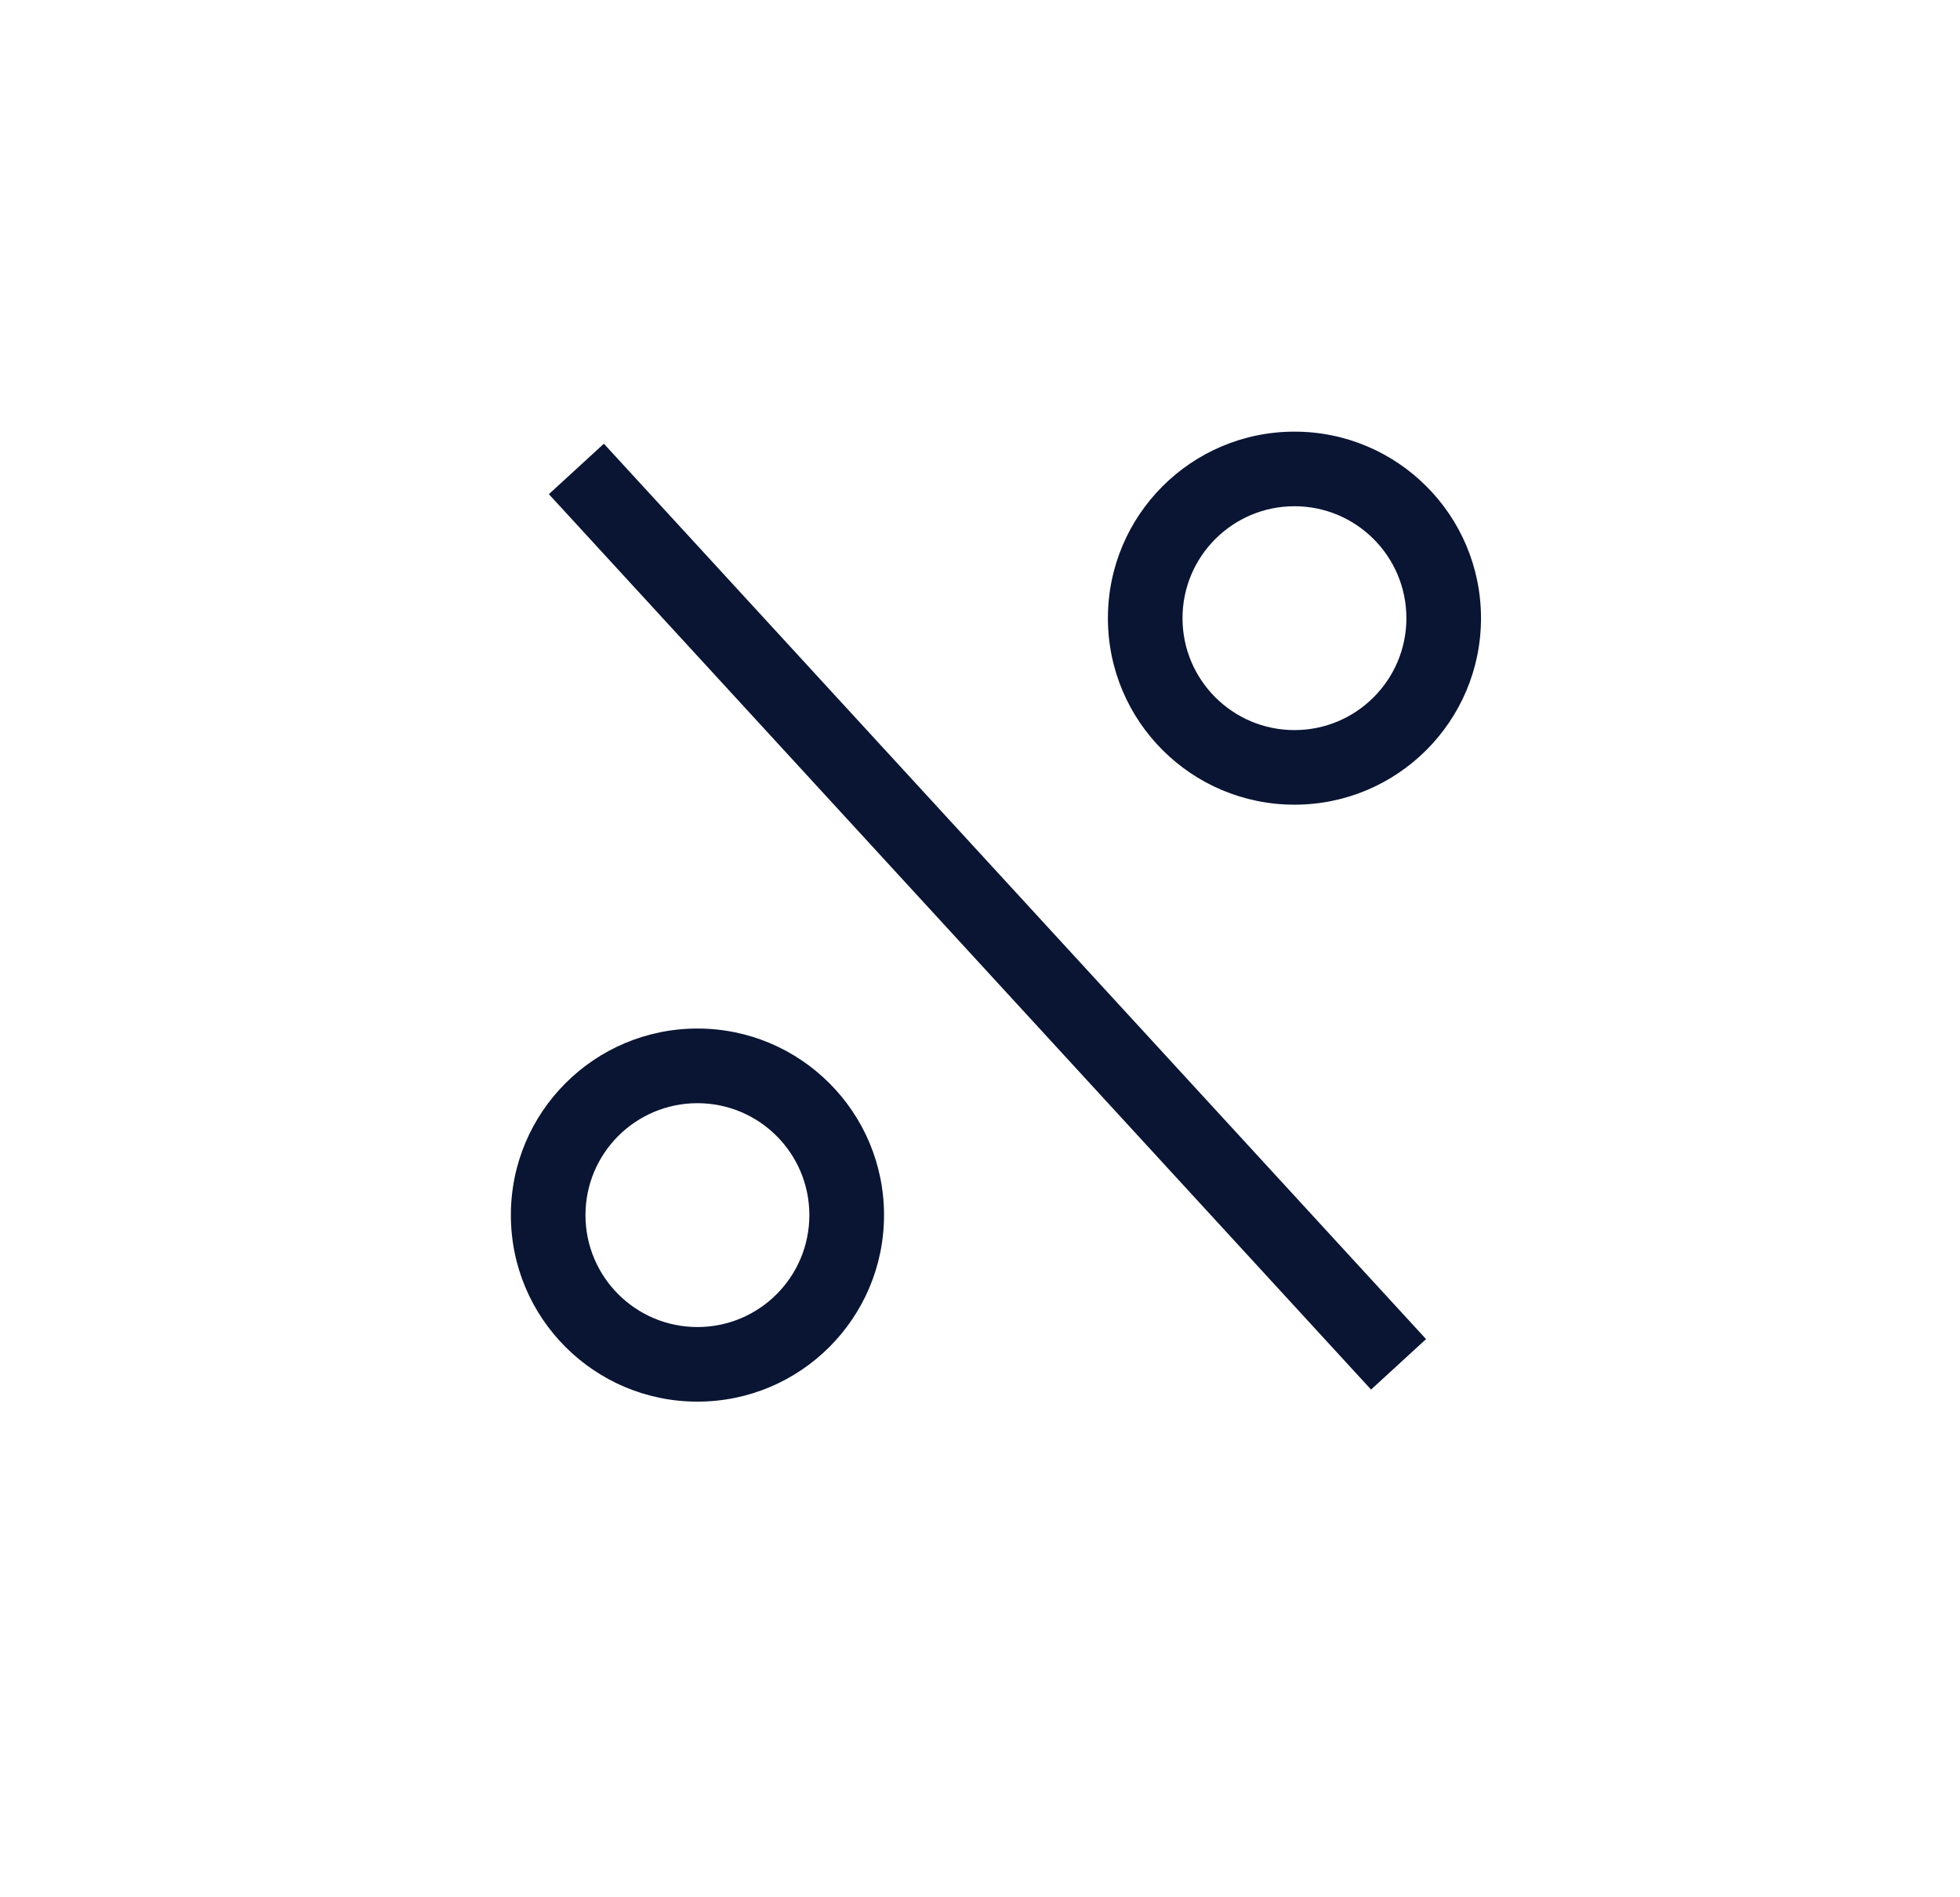
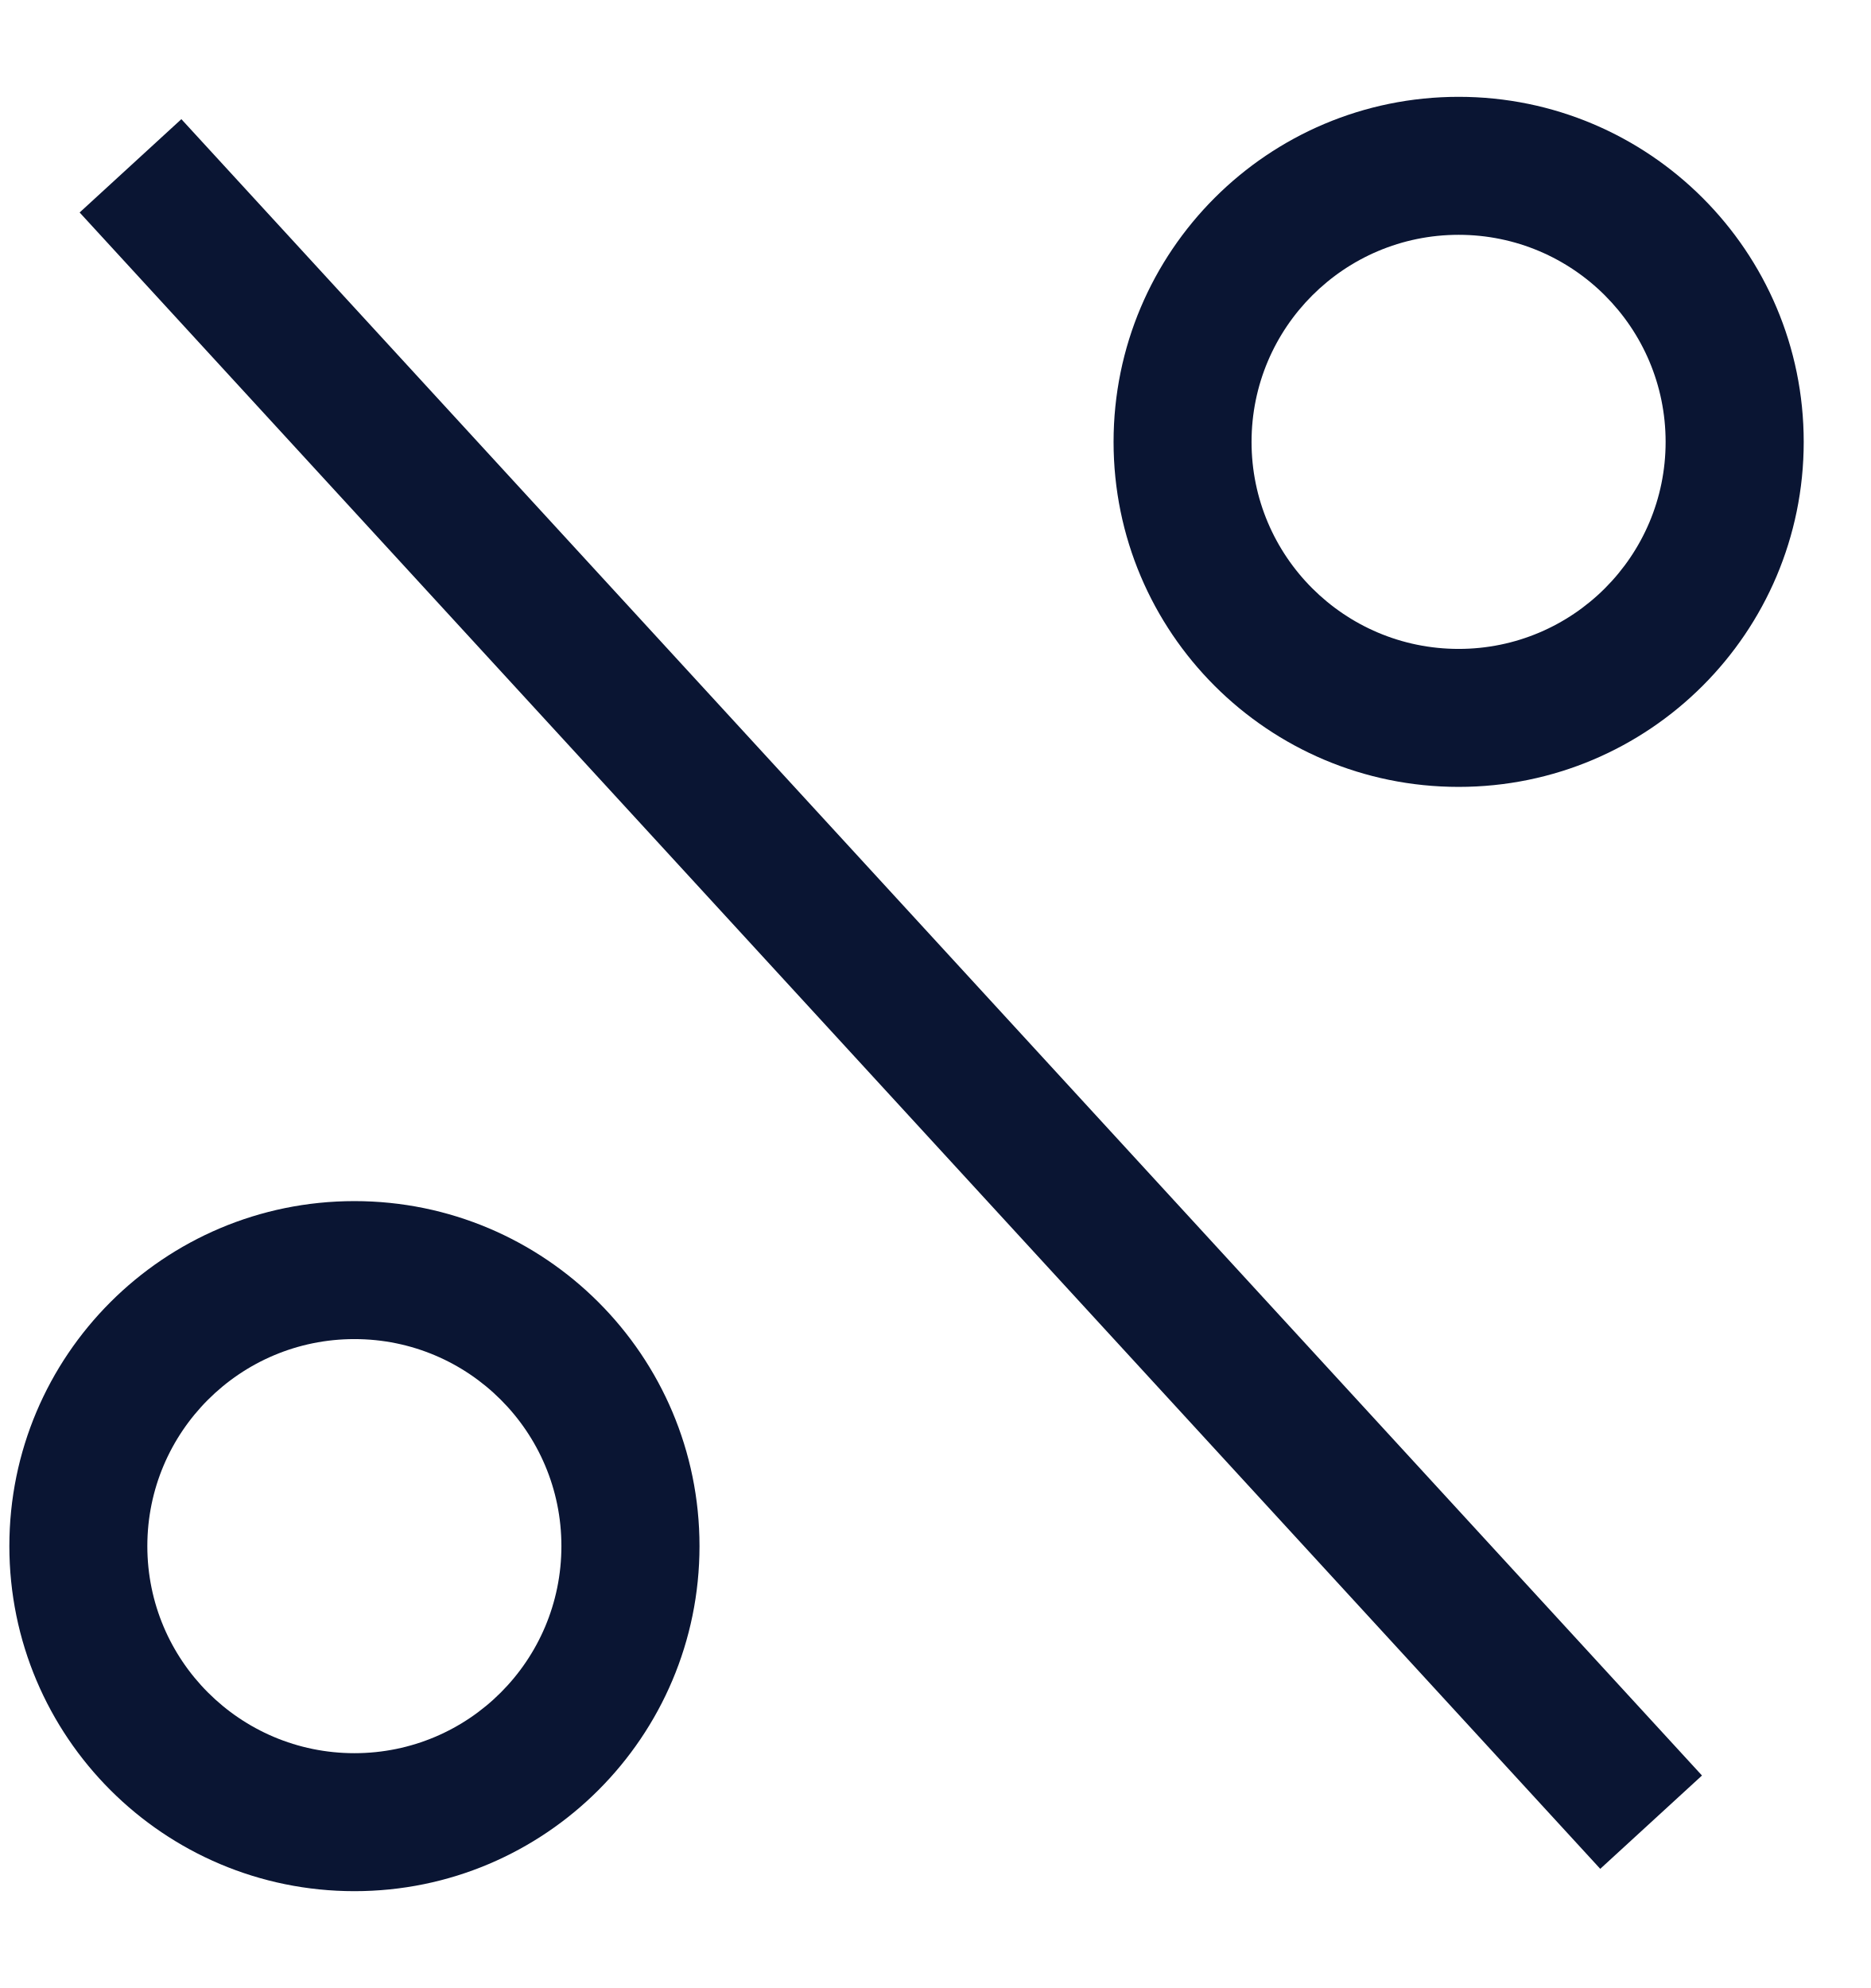
- <svg xmlns="http://www.w3.org/2000/svg" width="31" height="30" viewBox="0 0 31 30" fill="none">
-   <path fill-rule="evenodd" clip-rule="evenodd" d="M11.031 20.992C12.009 20.992 12.801 20.199 12.801 19.221C12.801 18.244 12.009 17.451 11.031 17.451C10.053 17.451 9.26 18.244 9.26 19.221C9.26 20.199 10.053 20.992 11.031 20.992ZM11.031 22.172C12.661 22.172 13.982 20.851 13.982 19.221C13.982 17.592 12.661 16.27 11.031 16.27C9.401 16.27 8.08 17.592 8.08 19.221C8.08 20.851 9.401 22.172 11.031 22.172Z" fill="#0A1533" />
-   <path fill-rule="evenodd" clip-rule="evenodd" d="M20.474 11.549C21.451 11.549 22.244 10.756 22.244 9.779C22.244 8.801 21.451 8.008 20.474 8.008C19.496 8.008 18.703 8.801 18.703 9.779C18.703 10.756 19.496 11.549 20.474 11.549ZM20.474 12.729C22.103 12.729 23.424 11.408 23.424 9.779C23.424 8.149 22.103 6.828 20.474 6.828C18.844 6.828 17.523 8.149 17.523 9.779C17.523 11.408 18.844 12.729 20.474 12.729Z" fill="#0A1533" />
-   <path fill-rule="evenodd" clip-rule="evenodd" d="M21.685 21.981L8.681 7.817L9.551 7.019L22.555 21.183L21.685 21.981Z" fill="#0A1533" />
+ <svg xmlns="http://www.w3.org/2000/svg" width="16" height="17" viewBox="0 0 16 17" fill="none">
+   <path fill-rule="evenodd" clip-rule="evenodd" d="M3.031 14.992C4.009 14.992 4.801 14.199 4.801 13.221C4.801 12.244 4.009 11.451 3.031 11.451C2.053 11.451 1.26 12.244 1.26 13.221C1.26 14.199 2.053 14.992 3.031 14.992ZM3.031 16.172C4.66 16.172 5.982 14.851 5.982 13.221C5.982 11.592 4.66 10.271 3.031 10.271C1.401 10.271 0.08 11.592 0.08 13.221C0.08 14.851 1.401 16.172 3.031 16.172Z" fill="#0A1533" />
+   <path fill-rule="evenodd" clip-rule="evenodd" d="M12.474 5.549C13.451 5.549 14.244 4.756 14.244 3.779C14.244 2.801 13.451 2.008 12.474 2.008C11.496 2.008 10.703 2.801 10.703 3.779C10.703 4.756 11.496 5.549 12.474 5.549ZM12.474 6.729C14.103 6.729 15.425 5.408 15.425 3.779C15.425 2.149 14.103 0.828 12.474 0.828C10.844 0.828 9.523 2.149 9.523 3.779C9.523 5.408 10.844 6.729 12.474 6.729Z" fill="#0A1533" />
+   <path fill-rule="evenodd" clip-rule="evenodd" d="M13.685 15.981L0.681 1.817L1.551 1.019L14.555 15.183L13.685 15.981Z" fill="#0A1533" />
</svg>
